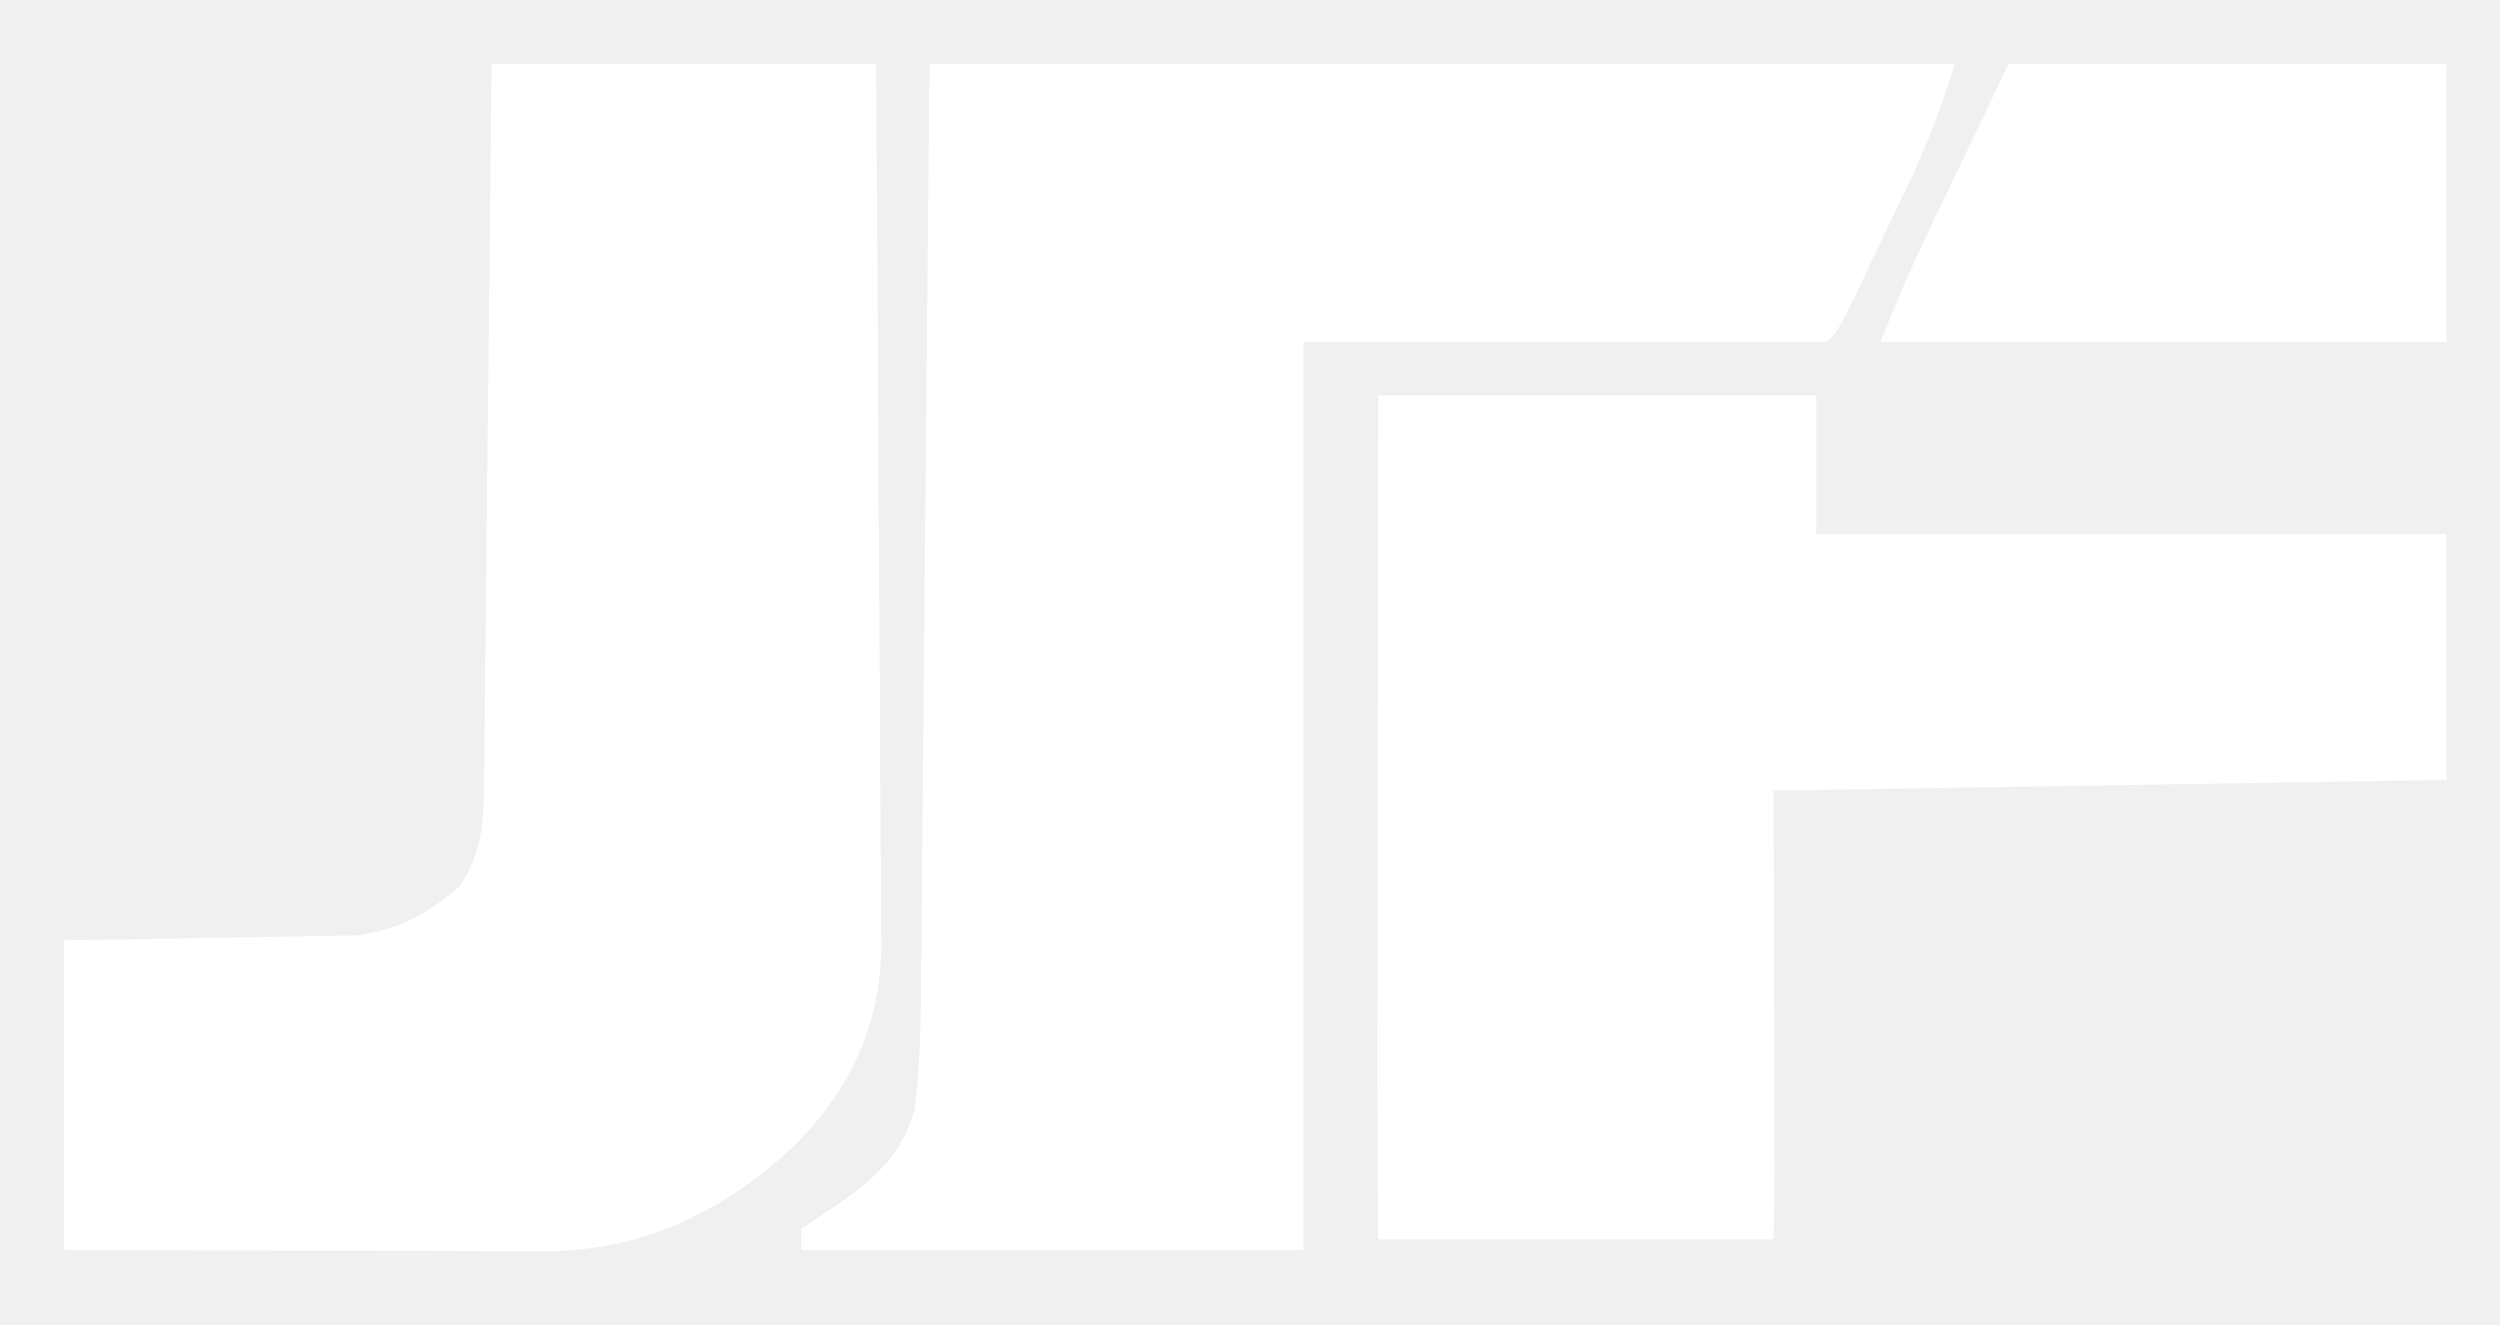
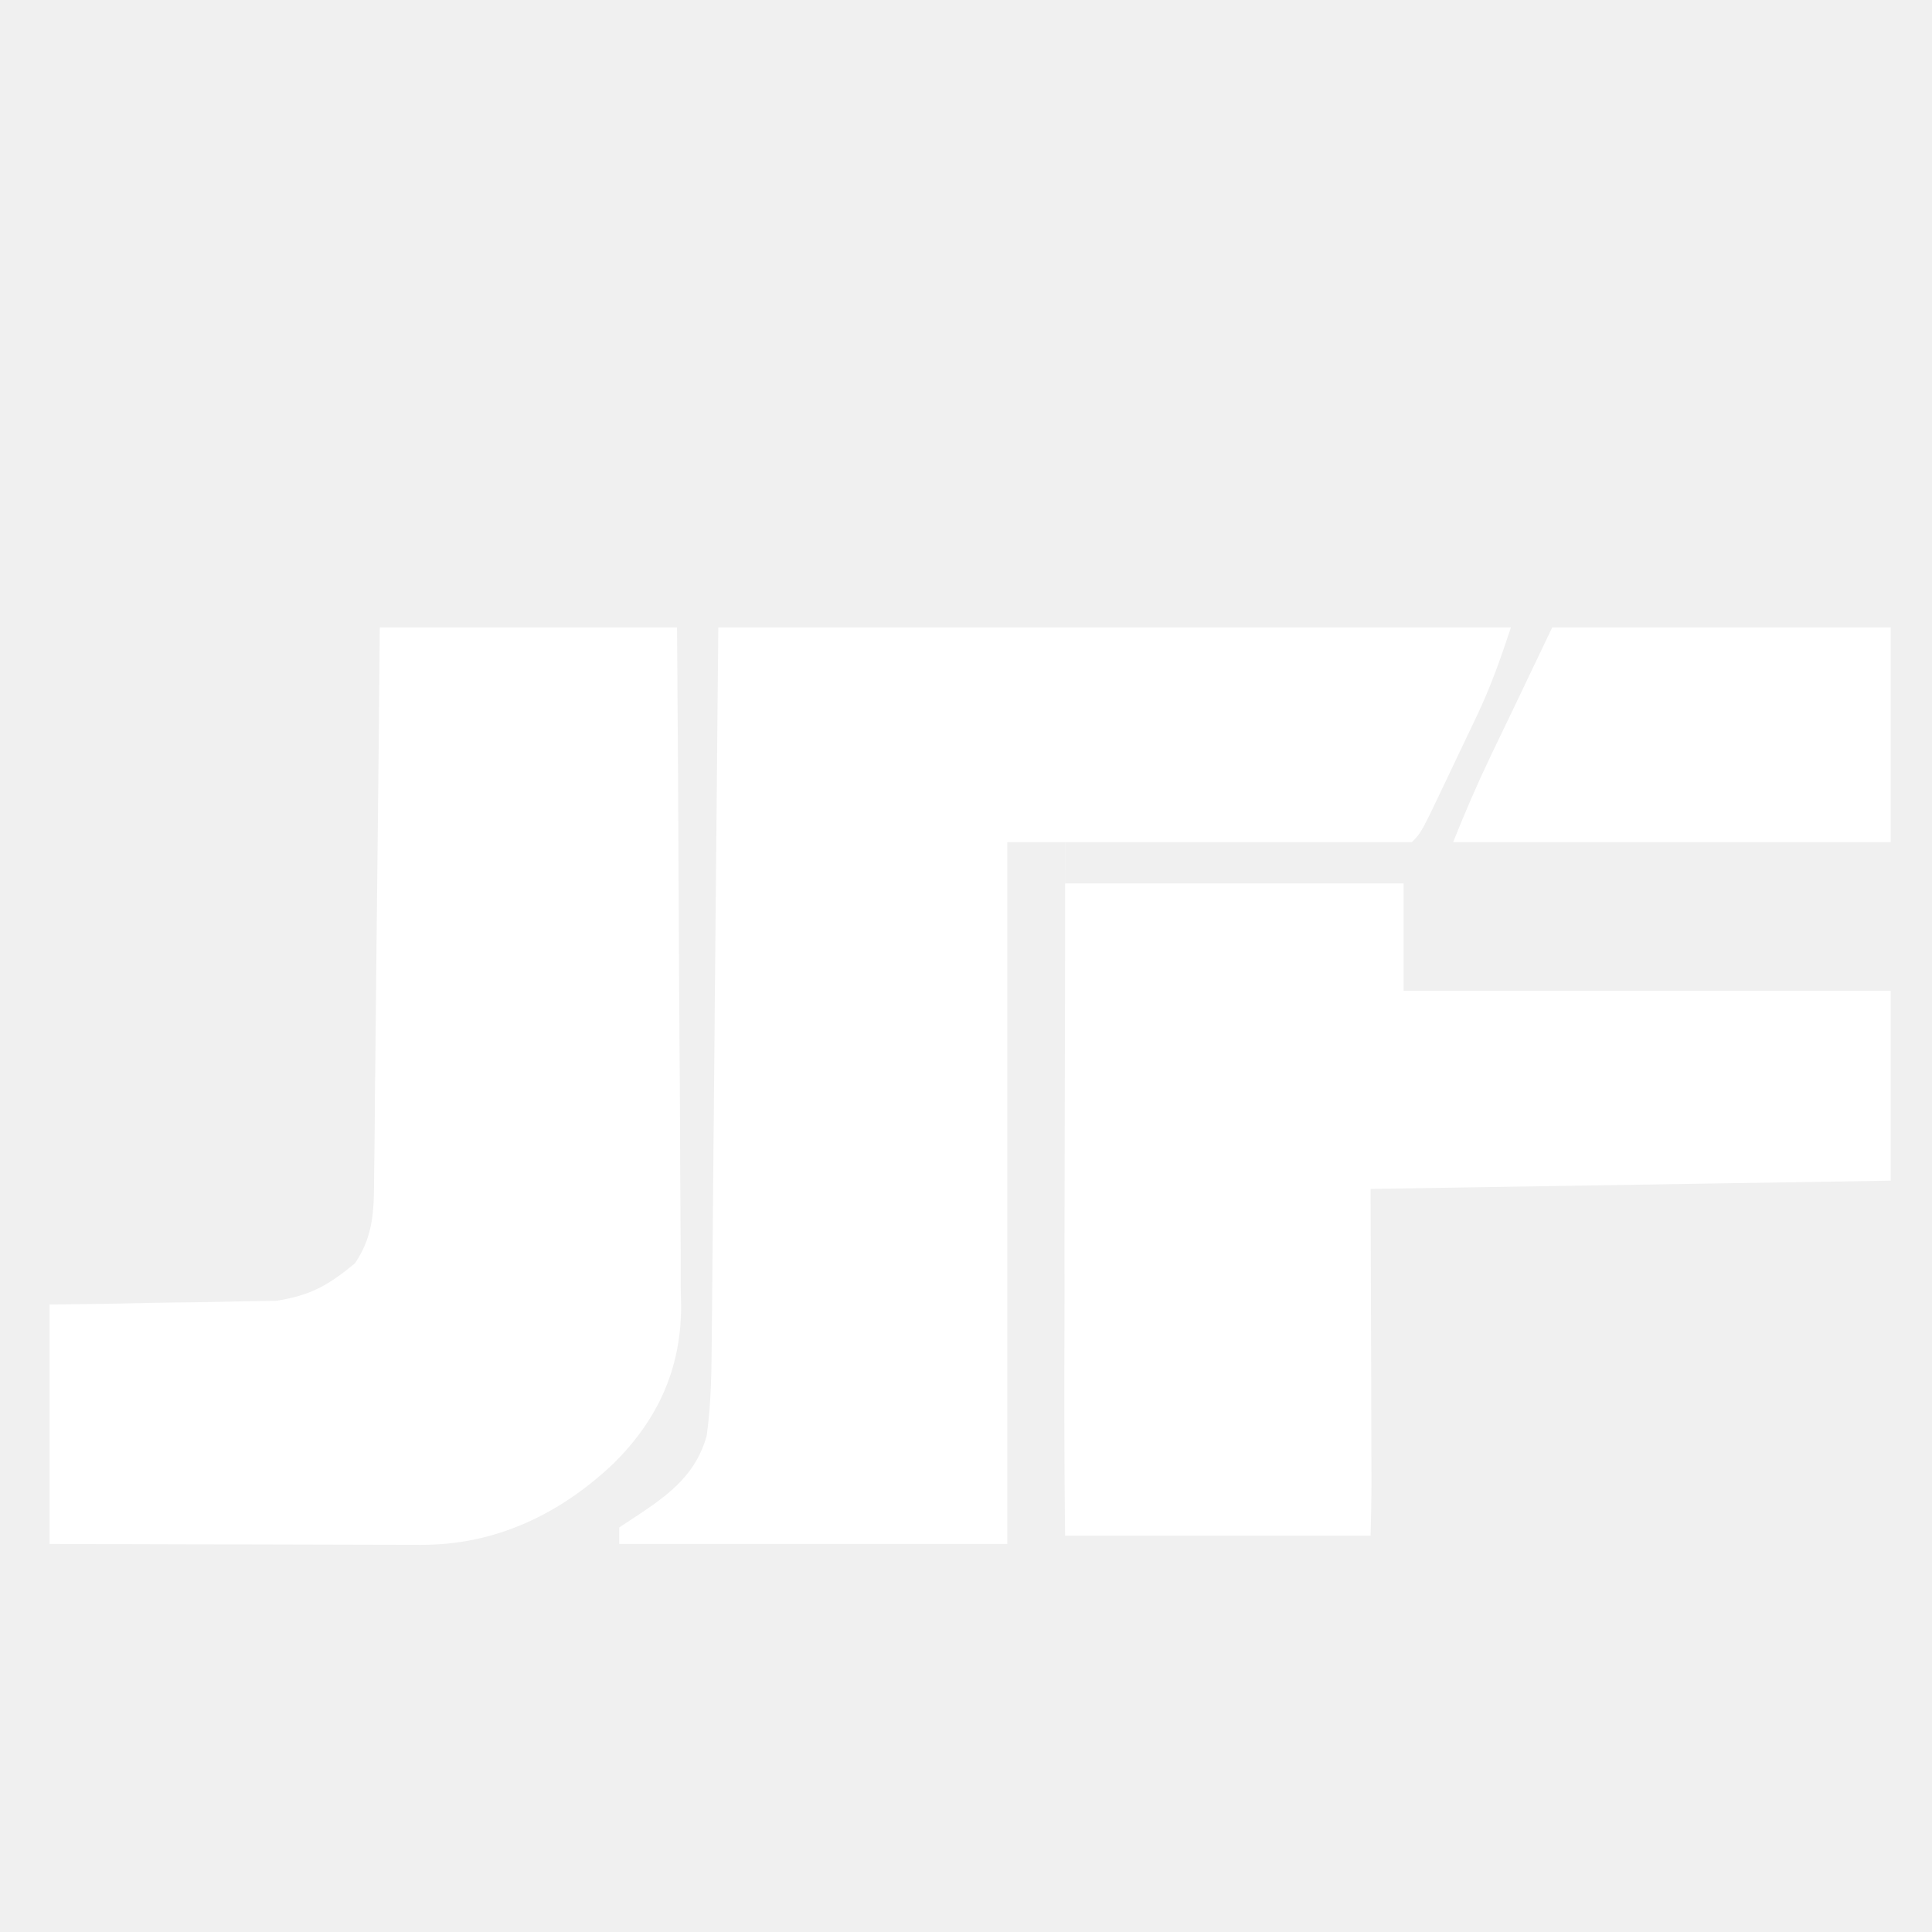
- <svg xmlns="http://www.w3.org/2000/svg" viewBox="10 10 234 124" width="468" height="248">
+ <svg xmlns="http://www.w3.org/2000/svg" viewBox="10 -60 234 234" width="234" height="234">
  <path d="M97,16 L193,16 C191.73,19.82 190.57,23.14 188.87,26.71 C188.28,27.96 188.28,27.96 187.67,29.23 C187.27,30.08 186.86,30.94 186.44,31.81 C186.03,32.68 185.61,33.55 185.19,34.45 C182.14,40.86 182.14,40.86 181,42 L132,42 L132,42 L132,127 L85,127 L85,125 C85.91,124.4 86.82,123.8 87.75,123.19 C91.46,120.69 94.33,118.34 95.59,113.92 C96.16,109.85 96.18,105.82 96.21,101.71 C96.22,100.3 96.22,100.3 96.24,98.86 C96.27,95.81 96.29,92.77 96.32,89.73 C96.33,87.85 96.35,85.97 96.37,84.09 C96.44,77.12 96.5,70.15 96.56,63.19 C96.71,47.62 96.85,32.04 97,16 Z" fill="#fff" />
  <path d="M56,16 L92,16 C92.09,27.47 92.16,38.93 92.21,50.4 C92.23,55.72 92.26,61.05 92.3,66.37 C92.35,71.51 92.37,76.65 92.38,81.8 C92.39,83.76 92.4,85.71 92.42,87.67 C92.45,90.42 92.46,93.17 92.45,95.92 C92.47,96.73 92.48,97.53 92.5,98.36 C92.44,105.85 89.7,111.87 84.38,117.19 C77.84,123.41 70,127.14 60.96,127.11 L56.33,127.1 L40.75,127.06 L33.58,127.05 L16,127 L16,98 C18.17,97.97 20.34,97.95 22.57,97.92 C24.69,97.88 26.8,97.84 28.92,97.79 C30.38,97.76 31.84,97.74 33.3,97.73 C35.41,97.71 37.52,97.66 39.63,97.61 C40.9,97.59 42.17,97.57 43.47,97.55 C47.62,96.9 49.78,95.67 53,93 C55.42,89.43 55.28,86.08 55.32,81.84 C55.33,80.78 55.33,80.78 55.35,79.69 C55.38,77.34 55.4,74.99 55.41,72.64 C55.43,71.01 55.45,69.38 55.47,67.75 C55.52,63.46 55.56,59.17 55.6,54.89 C55.65,49.74 55.71,44.59 55.77,39.44 C55.86,31.63 55.93,23.81 56,16 Z" fill="#fff" />
  <path d="M139,47 L180,47 L180,60 L239,60 L239,83 C218.21,83.33 197.42,83.66 176,84 C176.04,97.78 176.04,97.78 176.09,111.55 C176.09,113.27 176.1,114.99 176.1,116.71 C176.1,117.62 176.11,118.52 176.11,119.45 C176.11,121.63 176.06,123.82 176,126 L139,126 C138.91,117.49 138.89,108.98 138.93,100.48 C138.94,97.52 138.94,94.56 138.93,91.59 C138.93,88.15 138.94,84.71 138.95,81.27 C138.96,79.5 138.96,77.73 138.96,75.96 C138.97,71.29 138.98,66.63 138.99,61.96 C139,56.37 139.01,50.77 139.01,45.17 C139.02,42.16 139.01,39.15 139,36.14 Z" fill="#fff" />
  <path d="M198,16 L239,16 L239,42 L186,42 C187.38,38.55 188.79,35.26 190.38,31.92 C190.78,31.08 191.18,30.24 191.6,29.37 C192.1,28.32 192.61,27.27 193.13,26.19 C194.73,22.83 196.34,19.46 198,16 Z" fill="#fff" />
</svg>
